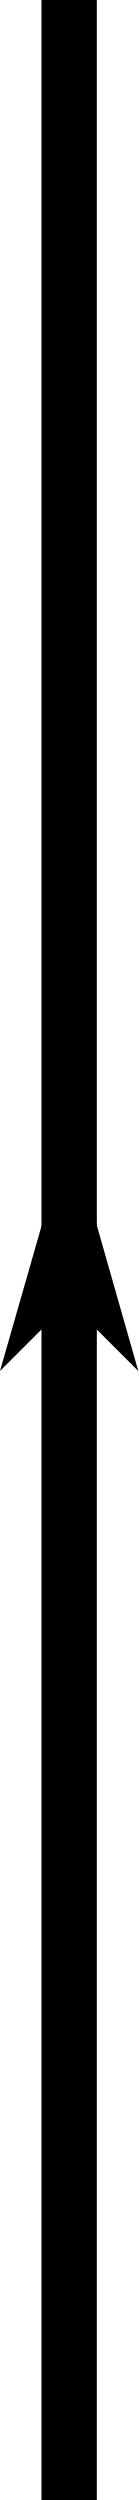
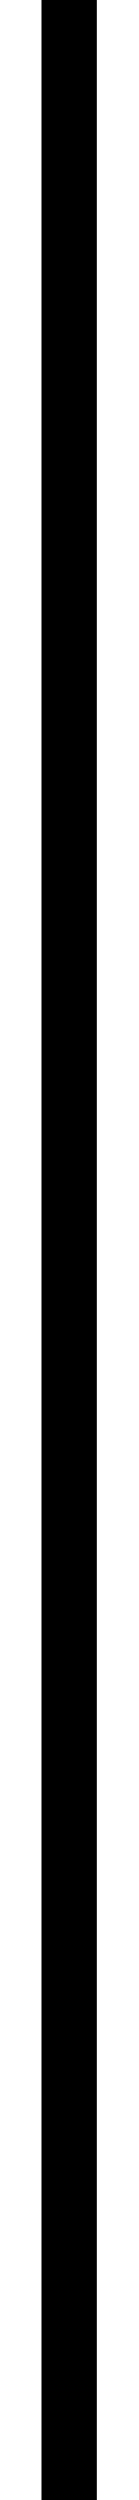
<svg xmlns="http://www.w3.org/2000/svg" width="10pt" height="180.75pt" viewBox="0 0 10 180.75" version="1.1" id="svg10">
  <defs id="defs10" />
  <rect style="display:none;fill:none;stroke:#d40000;stroke-width:1.842;stroke-dasharray:none;stroke-opacity:0.551" id="rect4" width="68.033" height="33.499" x="24.506" y="74.175" />
  <path style="fill:none;stroke:#000000;stroke-width:4;stroke-linecap:butt;stroke-linejoin:miter;stroke-dasharray:none;stroke-opacity:1" d="M 5,0 V 90.375" id="path3-3" />
  <rect style="opacity:1;fill:#000000;stroke:none;stroke-width:0;stroke-linejoin:miter;stroke-dasharray:none" id="rect7" width="2.001" height="1.119" x="4" y="-90.375" transform="scale(1,-1)" />
  <path style="fill:none;stroke:#000000;stroke-width:4;stroke-linecap:butt;stroke-linejoin:miter;stroke-dasharray:none;stroke-opacity:1" d="M 5,180.75 V 90.375" id="path3" />
-   <g id="g9-6" transform="matrix(-0.5503461,0.8349366,0.8349366,0.5503461,105.1669,-4.965297)">
+   <g id="g9-6" transform="matrix(-0.5503461,0.8349366,0.8349366,0.5503461,105.1669,-4.965297)" style="display:none">
    <g id="g8-2" transform="rotate(90,149.2954,26.12232)">
      <path style="baseline-shift:baseline;display:inline;overflow:visible;vector-effect:none;fill-rule:evenodd;enable-background:accumulate;stop-color:#000000;stop-opacity:1" d="M 94.076,37.561 92.648,30.636 87.205,48.003 101.002,36.133 Z" id="path8-9" />
    </g>
  </g>
</svg>
